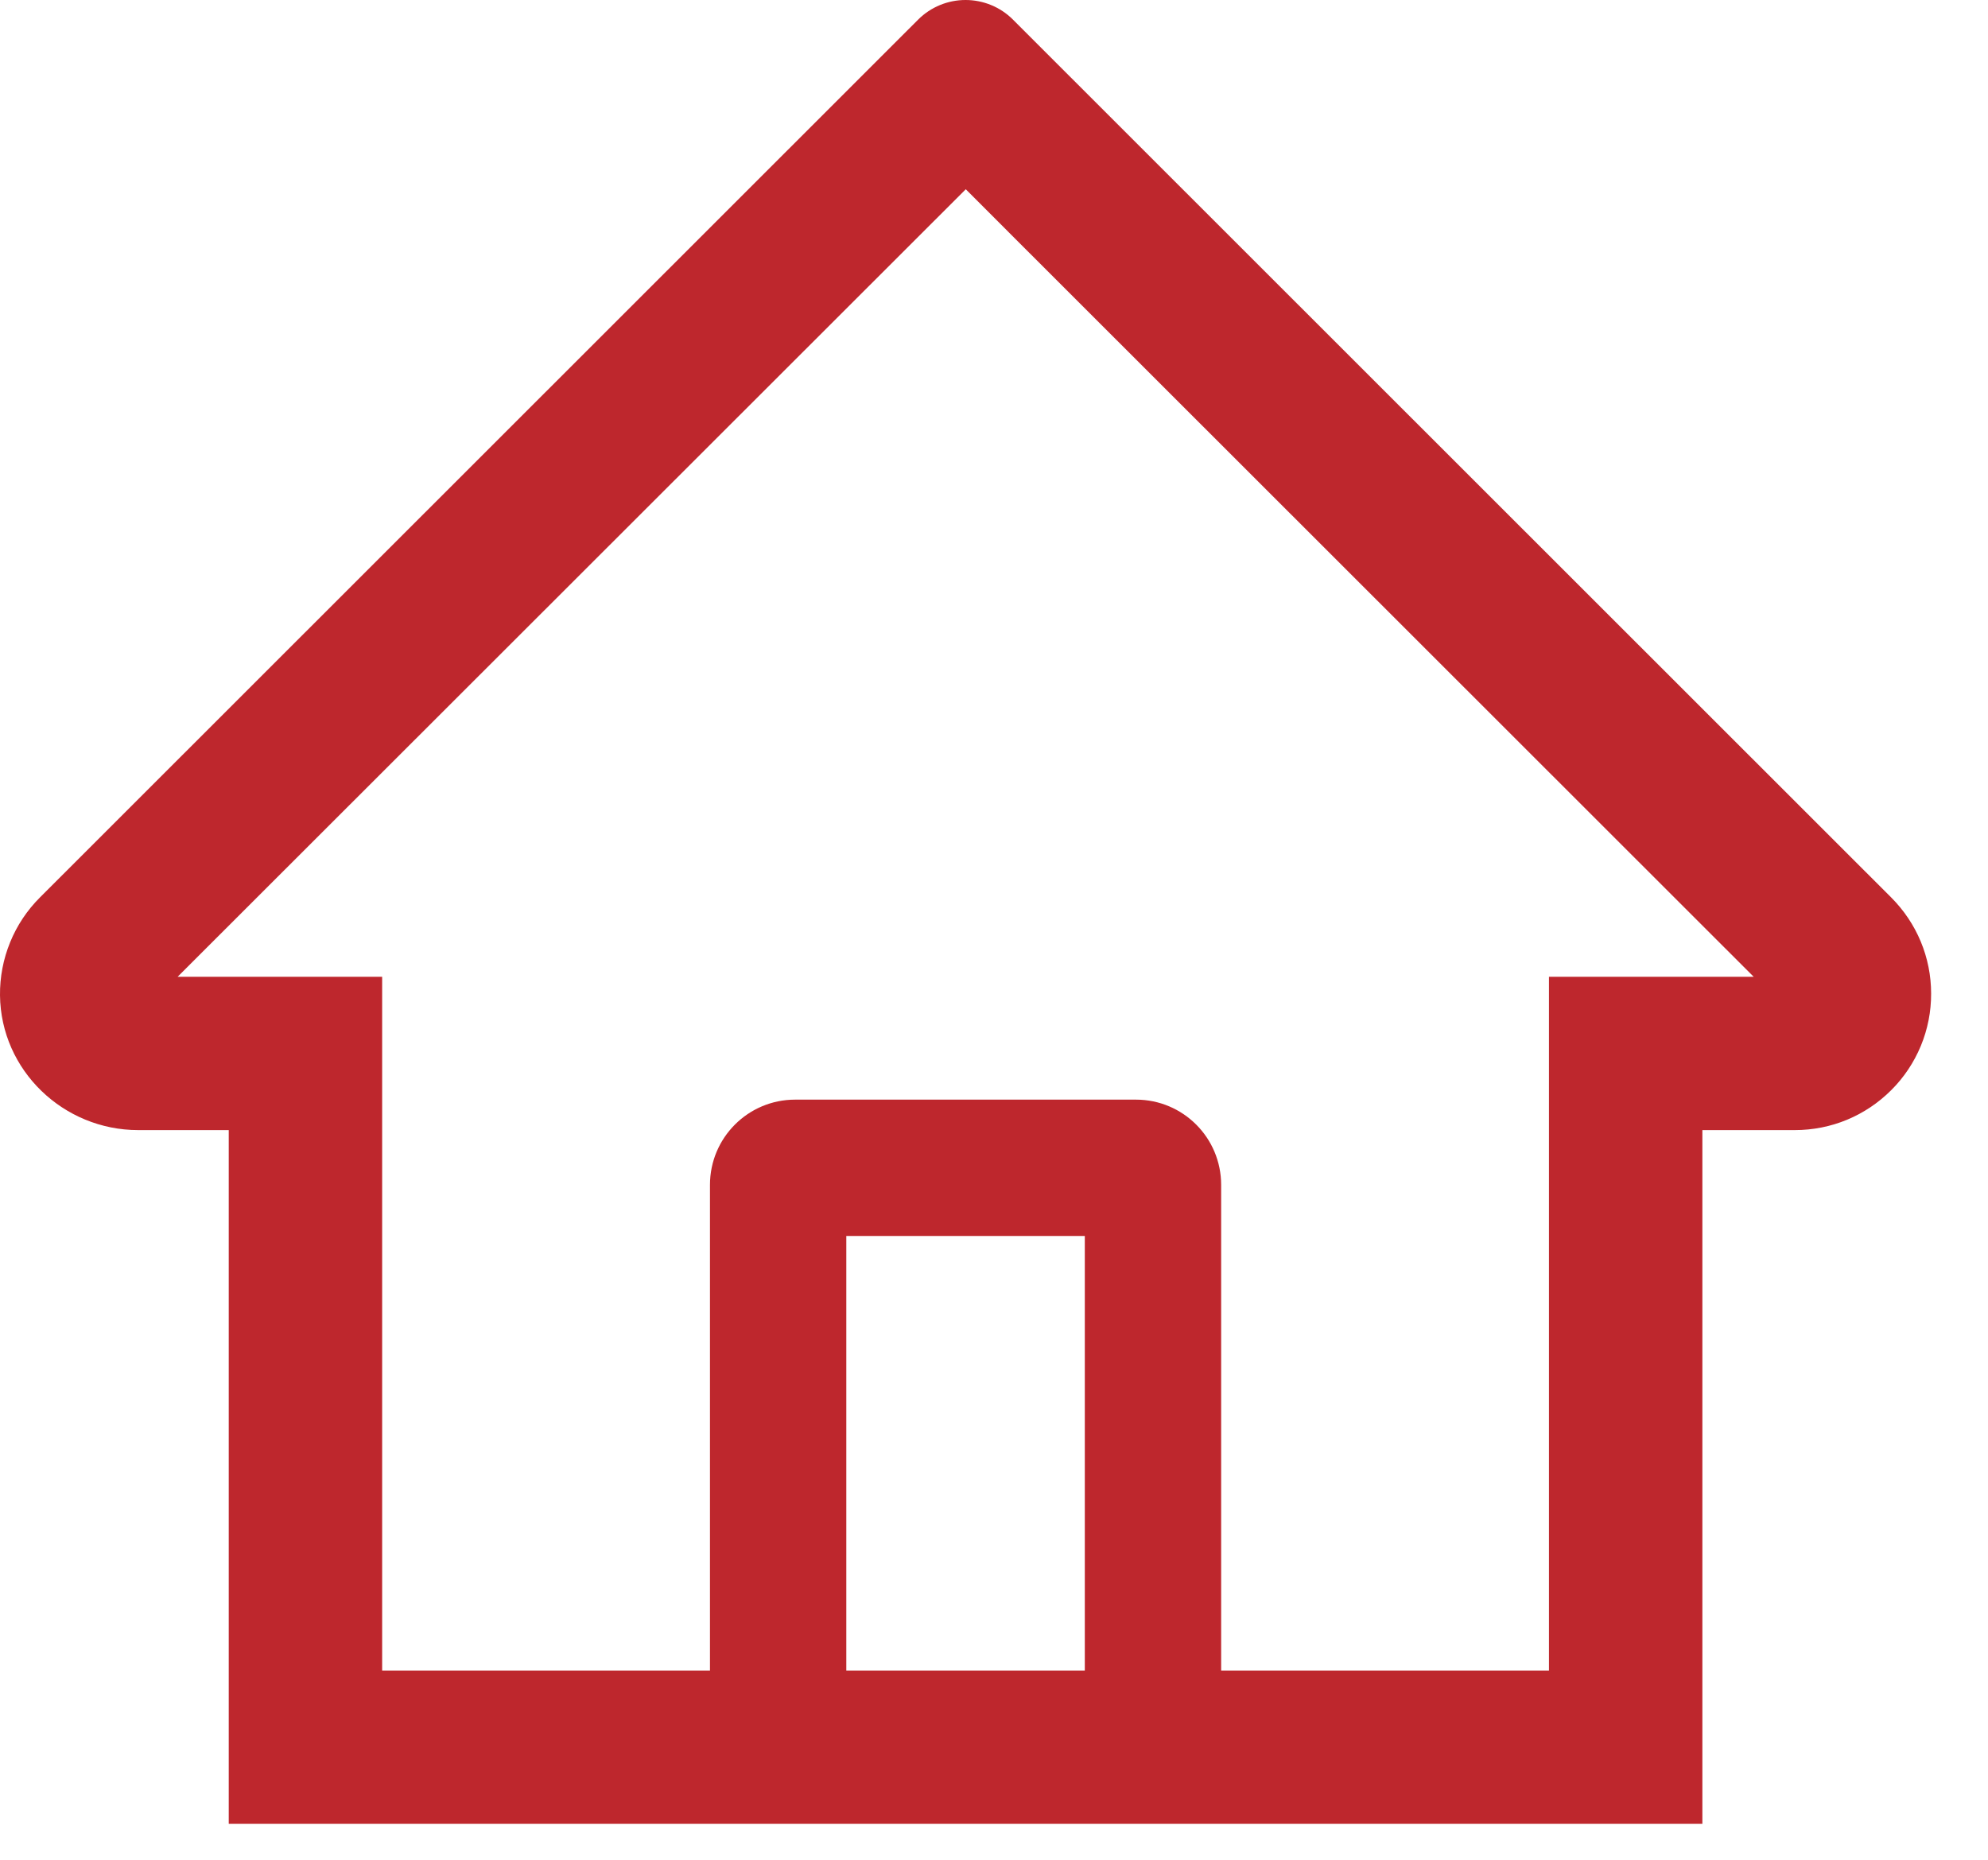
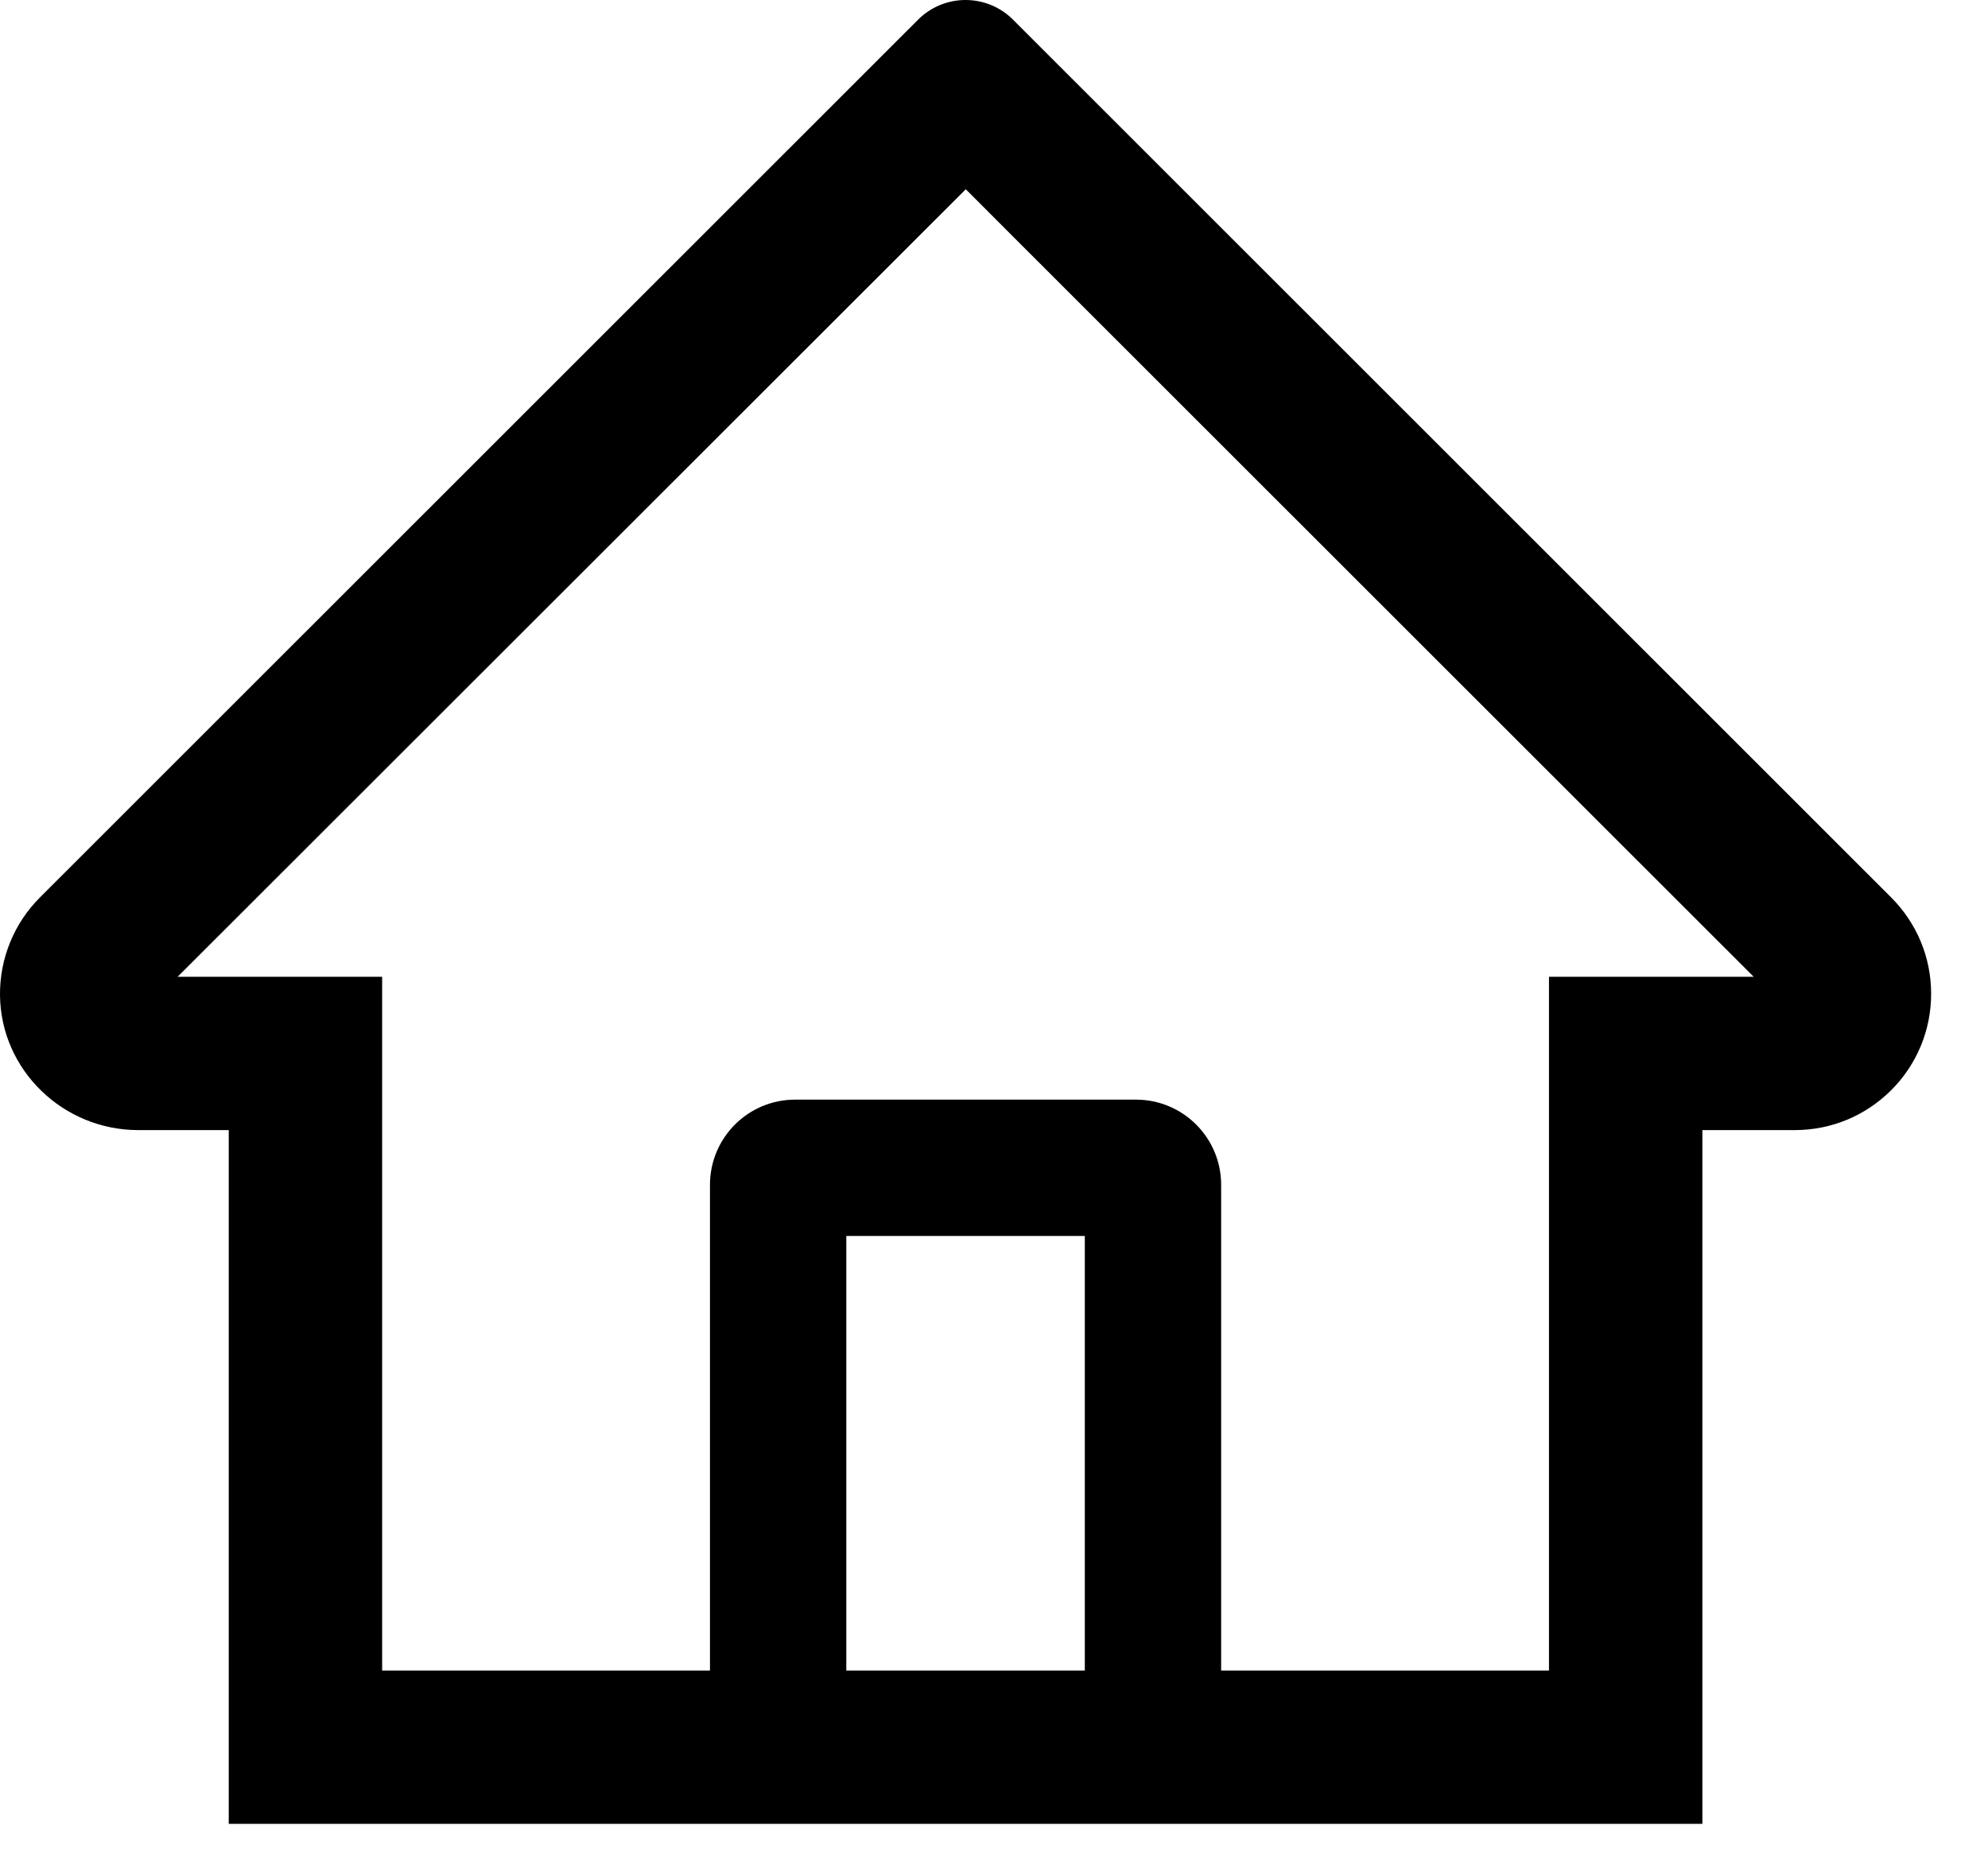
<svg xmlns="http://www.w3.org/2000/svg" width="31" height="29" viewBox="0 0 31 29" fill="none">
-   <path d="M29.488 13.992L16.654 1.164L15.794 0.304C15.598 0.109 15.333 0 15.056 0C14.78 0 14.515 0.109 14.319 0.304L0.625 13.992C0.424 14.192 0.265 14.43 0.158 14.693C0.051 14.955 -0.003 15.236 0 15.52C0.013 16.689 0.987 17.622 2.156 17.622H3.567V28.44H26.546V17.622H27.987C28.555 17.622 29.09 17.4 29.492 16.998C29.69 16.801 29.846 16.566 29.953 16.308C30.06 16.049 30.114 15.773 30.113 15.493C30.113 14.929 29.89 14.394 29.488 13.992ZM16.916 26.049H13.197V19.273H16.916V26.049ZM24.154 15.231V26.049H19.042V18.476C19.042 17.742 18.448 17.147 17.714 17.147H12.399C11.665 17.147 11.071 17.742 11.071 18.476V26.049H5.959V15.231H2.77L15.06 2.951L15.827 3.719L27.346 15.231H24.154Z" fill="#BE272D" />
+   <path d="M29.488 13.992L16.654 1.164L15.794 0.304C15.598 0.109 15.333 0 15.056 0C14.78 0 14.515 0.109 14.319 0.304L0.625 13.992C0.424 14.192 0.265 14.43 0.158 14.693C0.051 14.955 -0.003 15.236 0 15.52C0.013 16.689 0.987 17.622 2.156 17.622H3.567V28.44H26.546V17.622H27.987C28.555 17.622 29.09 17.4 29.492 16.998C29.69 16.801 29.846 16.566 29.953 16.308C30.06 16.049 30.114 15.773 30.113 15.493C30.113 14.929 29.89 14.394 29.488 13.992ZM16.916 26.049H13.197V19.273H16.916V26.049ZM24.154 15.231V26.049H19.042V18.476C19.042 17.742 18.448 17.147 17.714 17.147H12.399C11.665 17.147 11.071 17.742 11.071 18.476V26.049H5.959V15.231H2.77L15.06 2.951L15.827 3.719L27.346 15.231H24.154Z" fill="#000000" />
</svg>
